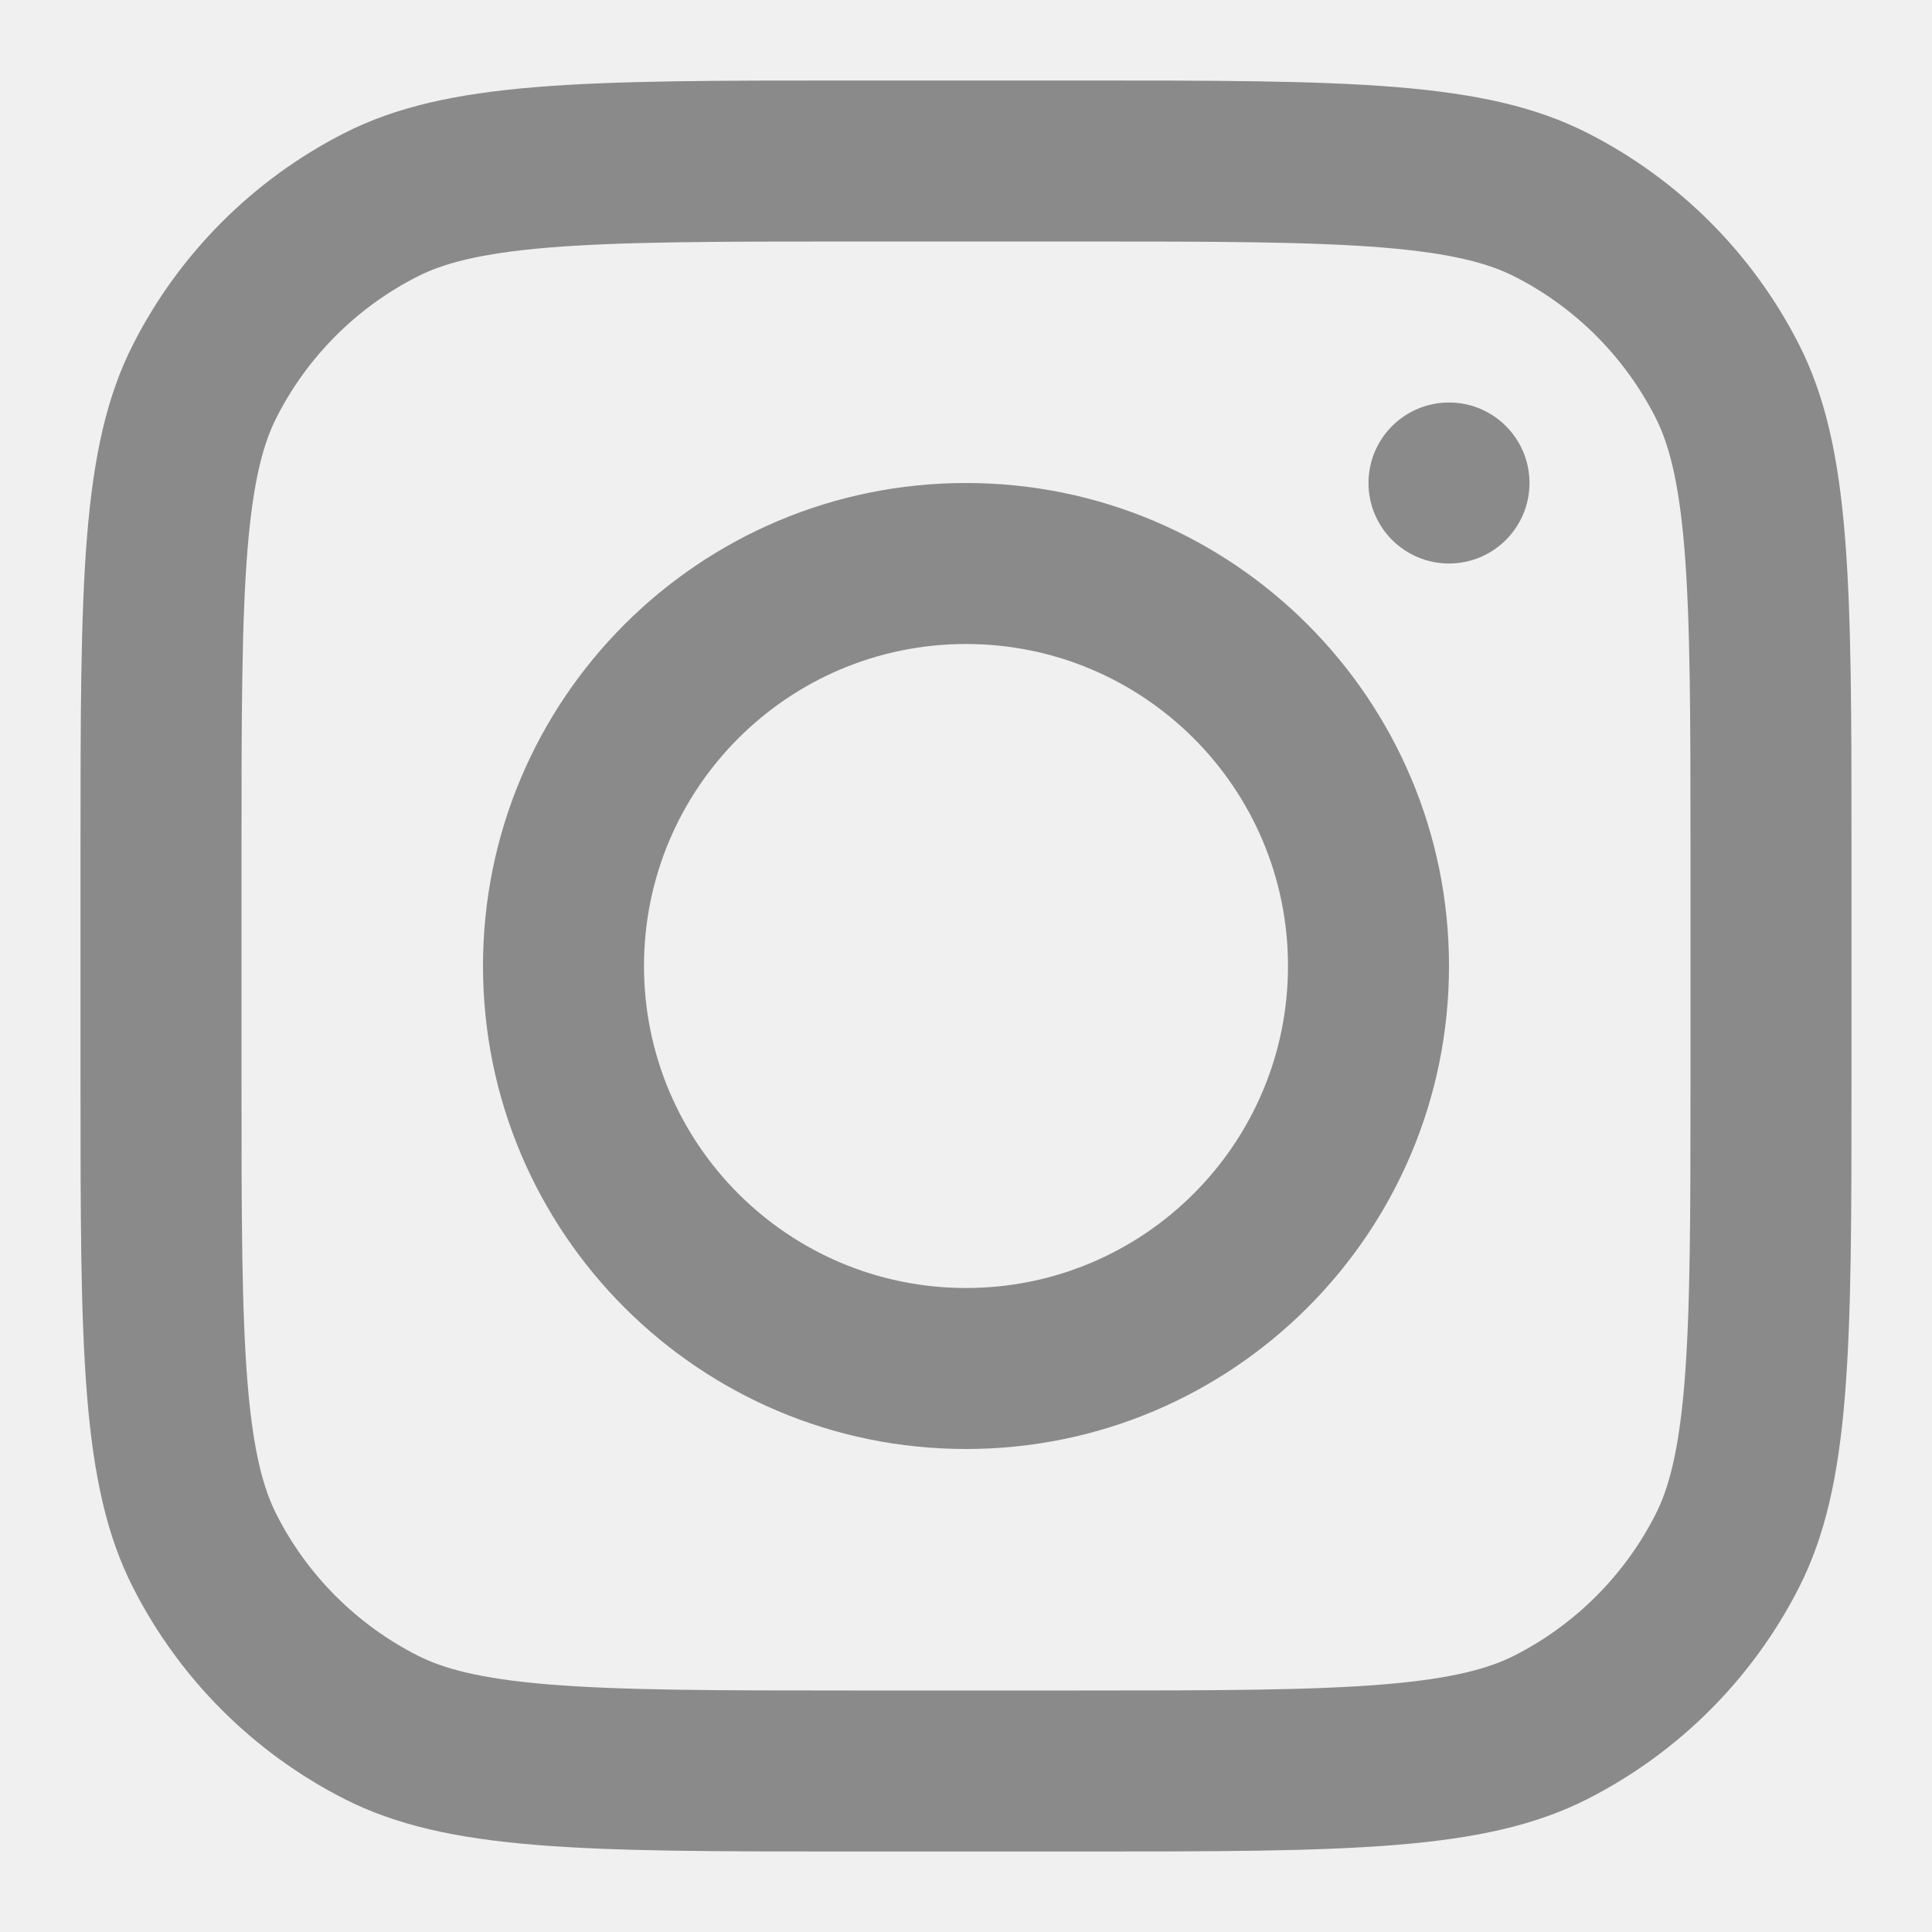
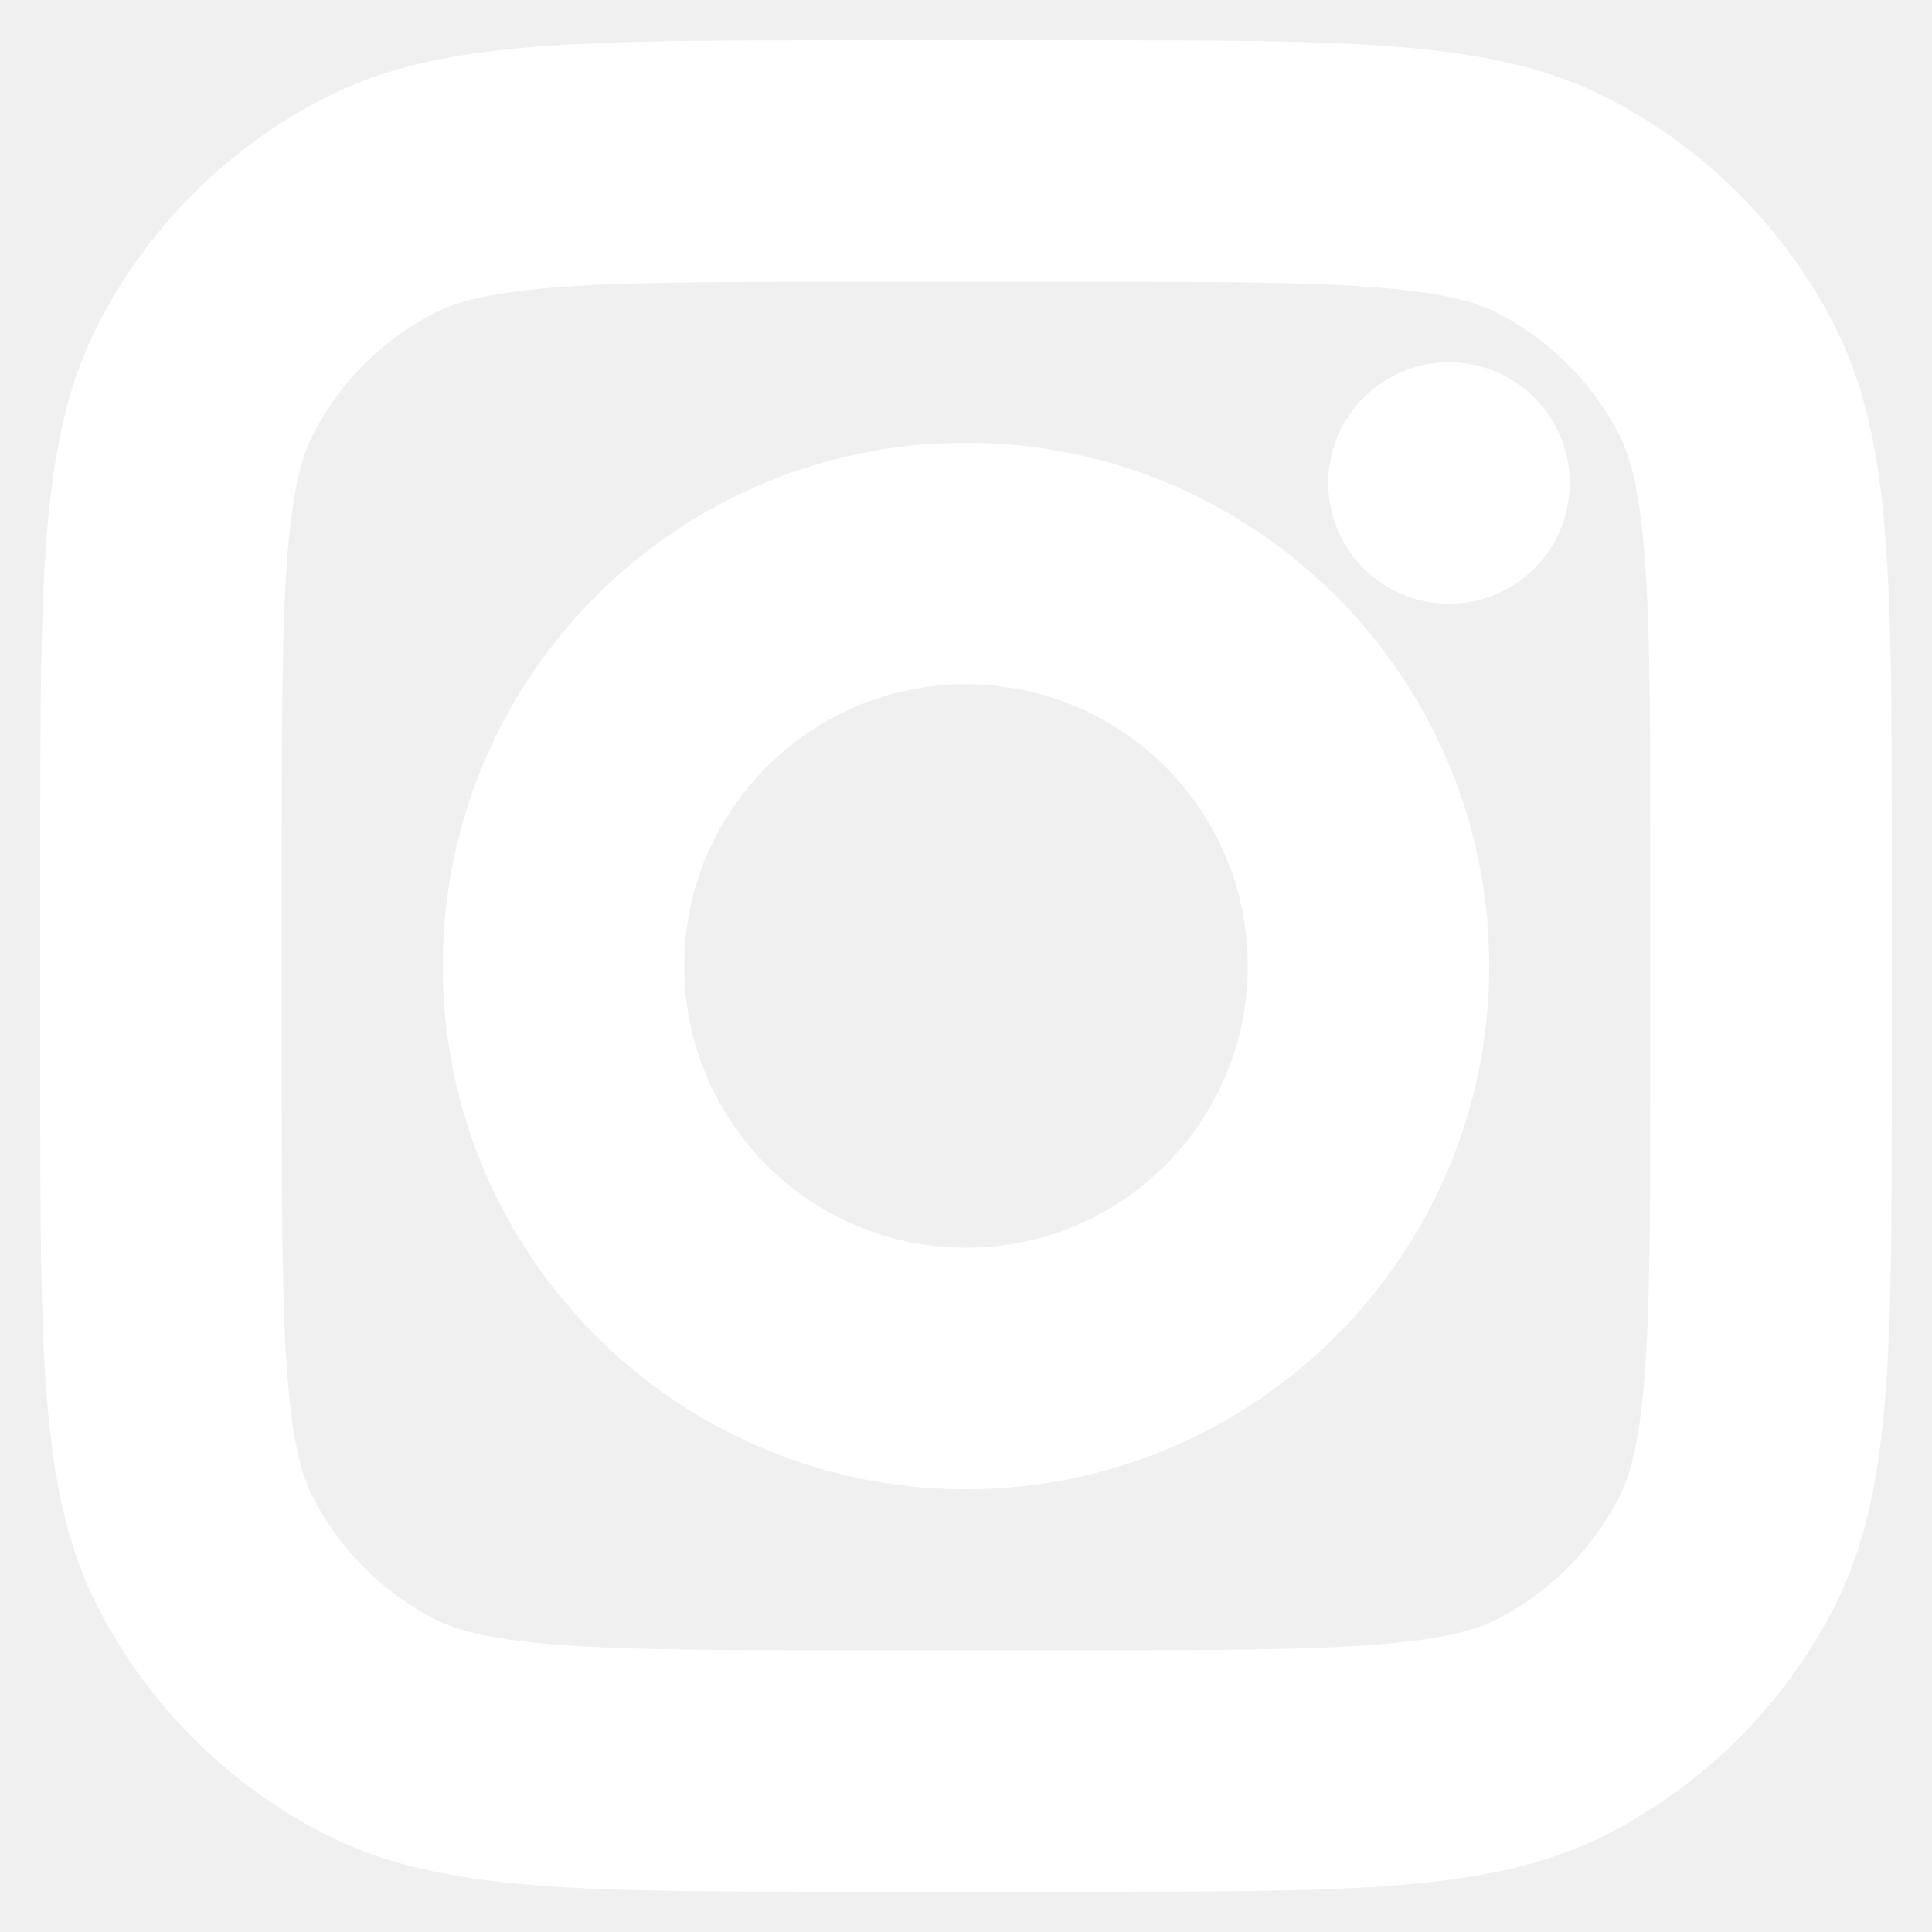
- <svg xmlns="http://www.w3.org/2000/svg" width="800px" height="800px" viewBox="0 0 24 24" fill="none">
+ <svg xmlns="http://www.w3.org/2000/svg" width="64px" height="64px" viewBox="0 0 24 24" fill="none" stroke="#ffffff">
  <g id="SVGRepo_bgCarrier" stroke-width="0" />
  <g id="SVGRepo_tracerCarrier" stroke-linecap="round" stroke-linejoin="round" />
  <g id="SVGRepo_iconCarrier">
-     <path fill-rule="evenodd" clip-rule="evenodd" d="M12 18C15.314 18 18 15.314 18 12C18 8.686 15.314 6 12 6C8.686 6 6 8.686 6 12C6 15.314 8.686 18 12 18ZM12 16C14.209 16 16 14.209 16 12C16 9.791 14.209 8 12 8C9.791 8 8 9.791 8 12C8 14.209 9.791 16 12 16Z" fill="#8a8a8a" />
-     <path d="M18 5C17.448 5 17 5.448 17 6C17 6.552 17.448 7 18 7C18.552 7 19 6.552 19 6C19 5.448 18.552 5 18 5Z" fill="#8a8a8a" />
-     <path fill-rule="evenodd" clip-rule="evenodd" d="M1.654 4.276C1 5.56 1 7.24 1 10.6V13.4C1 16.76 1 18.441 1.654 19.724C2.229 20.853 3.147 21.771 4.276 22.346C5.56 23 7.24 23 10.6 23H13.4C16.76 23 18.441 23 19.724 22.346C20.853 21.771 21.771 20.853 22.346 19.724C23 18.441 23 16.76 23 13.4V10.6C23 7.24 23 5.56 22.346 4.276C21.771 3.147 20.853 2.229 19.724 1.654C18.441 1 16.76 1 13.4 1H10.6C7.24 1 5.56 1 4.276 1.654C3.147 2.229 2.229 3.147 1.654 4.276ZM13.4 3H10.6C8.887 3 7.722 3.002 6.822 3.075C5.945 3.147 5.497 3.277 5.184 3.436C4.431 3.819 3.819 4.431 3.436 5.184C3.277 5.497 3.147 5.945 3.075 6.822C3.002 7.722 3 8.887 3 10.6V13.4C3 15.113 3.002 16.278 3.075 17.178C3.147 18.055 3.277 18.503 3.436 18.816C3.819 19.569 4.431 20.18 5.184 20.564C5.497 20.723 5.945 20.853 6.822 20.925C7.722 20.998 8.887 21 10.6 21H13.4C15.113 21 16.278 20.998 17.178 20.925C18.055 20.853 18.503 20.723 18.816 20.564C19.569 20.18 20.18 19.569 20.564 18.816C20.723 18.503 20.853 18.055 20.925 17.178C20.998 16.278 21 15.113 21 13.4V10.6C21 8.887 20.998 7.722 20.925 6.822C20.853 5.945 20.723 5.497 20.564 5.184C20.18 4.431 19.569 3.819 18.816 3.436C18.503 3.277 18.055 3.147 17.178 3.075C16.278 3.002 15.113 3 13.4 3Z" fill="#8a8a8a" />
+     <path fill-rule="evenodd" clip-rule="evenodd" d="M12 18C15.314 18 18 15.314 18 12C18 8.686 15.314 6 12 6C8.686 6 6 8.686 6 12C6 15.314 8.686 18 12 18ZM12 16C14.209 16 16 14.209 16 12C16 9.791 14.209 8 12 8C9.791 8 8 9.791 8 12C8 14.209 9.791 16 12 16Z" fill="#ffffff" />
+     <path d="M18 5C17.448 5 17 5.448 17 6C17 6.552 17.448 7 18 7C18.552 7 19 6.552 19 6C19 5.448 18.552 5 18 5Z" fill="#ffffff" />
+     <path fill-rule="evenodd" clip-rule="evenodd" d="M1.654 4.276C1 5.56 1 7.24 1 10.6V13.4C1 16.76 1 18.441 1.654 19.724C2.229 20.853 3.147 21.771 4.276 22.346C5.56 23 7.24 23 10.6 23H13.4C16.76 23 18.441 23 19.724 22.346C20.853 21.771 21.771 20.853 22.346 19.724C23 18.441 23 16.76 23 13.4V10.6C23 7.24 23 5.56 22.346 4.276C21.771 3.147 20.853 2.229 19.724 1.654C18.441 1 16.76 1 13.4 1H10.6C7.24 1 5.56 1 4.276 1.654C3.147 2.229 2.229 3.147 1.654 4.276ZM13.4 3H10.6C8.887 3 7.722 3.002 6.822 3.075C5.945 3.147 5.497 3.277 5.184 3.436C4.431 3.819 3.819 4.431 3.436 5.184C3.277 5.497 3.147 5.945 3.075 6.822C3.002 7.722 3 8.887 3 10.6V13.4C3 15.113 3.002 16.278 3.075 17.178C3.147 18.055 3.277 18.503 3.436 18.816C3.819 19.569 4.431 20.18 5.184 20.564C5.497 20.723 5.945 20.853 6.822 20.925C7.722 20.998 8.887 21 10.6 21H13.4C15.113 21 16.278 20.998 17.178 20.925C18.055 20.853 18.503 20.723 18.816 20.564C19.569 20.18 20.18 19.569 20.564 18.816C20.723 18.503 20.853 18.055 20.925 17.178C20.998 16.278 21 15.113 21 13.4V10.6C21 8.887 20.998 7.722 20.925 6.822C20.853 5.945 20.723 5.497 20.564 5.184C20.18 4.431 19.569 3.819 18.816 3.436C18.503 3.277 18.055 3.147 17.178 3.075C16.278 3.002 15.113 3 13.4 3Z" fill="#ffffff" />
  </g>
</svg>
